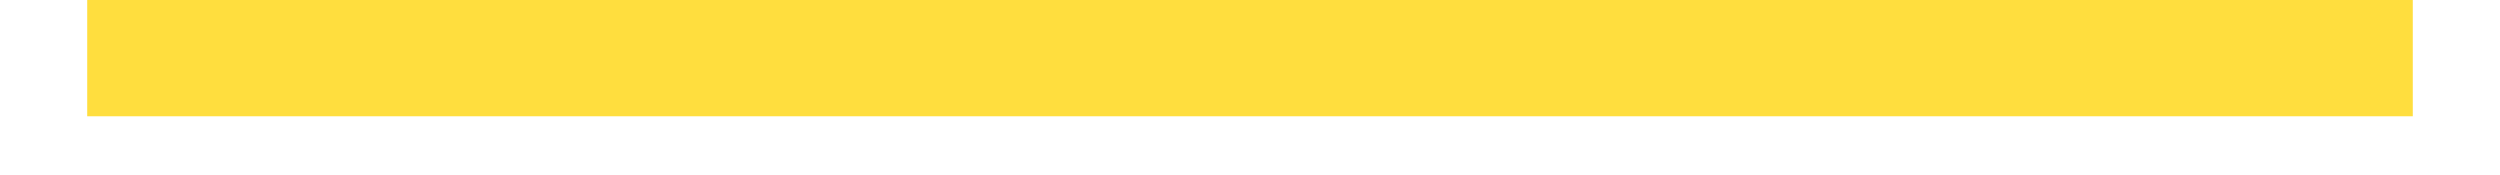
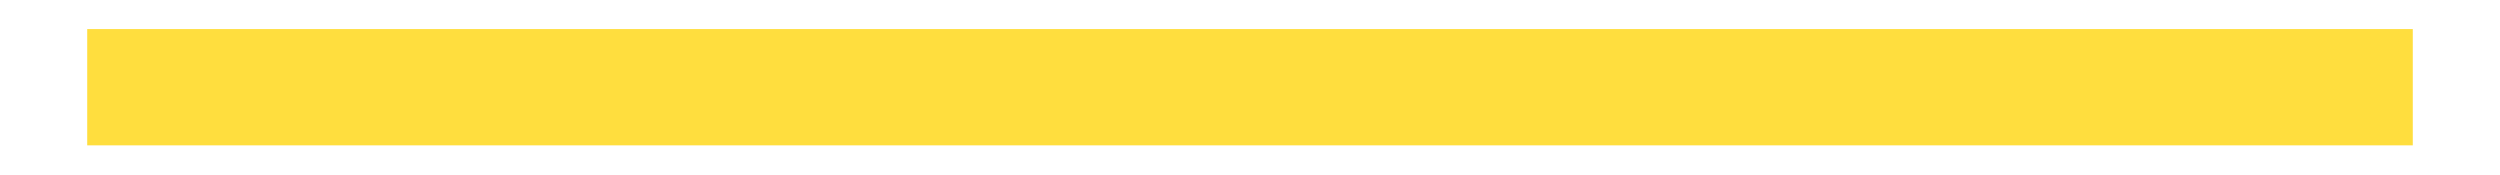
- <svg xmlns="http://www.w3.org/2000/svg" version="1.1" width="43px" height="3px" viewBox="-0.5 -0.5 43 3" content="&lt;mxfile host=&quot;www.draw.io&quot; modified=&quot;2019-12-03T11:43:48.813Z&quot; agent=&quot;Mozilla/5.0 (X11; Ubuntu; Linux x86_64; rv:66.0) Gecko/20100101 Firefox/66.0&quot; version=&quot;12.3.4&quot; etag=&quot;7nkwwrC2UfXUzGAvAQvz&quot; type=&quot;google&quot; pages=&quot;1&quot;&gt;&lt;diagram id=&quot;p7FA4vvusoxYy_fdQEKS&quot;&gt;jZNNT8QgEIZ/Ta+mBXdXj1pXvZiY7MEzKbMtkXYaOvvlr5cuUIqN0VPhYead4WWa8bI9vxjRN28oQWcsl+eMP2WMFcWG289ILo6sN2sHaqOkD4pgp77Aw9zTg5IwJIGEqEn1Kayw66CihAlj8JSG7VGnVXtRwwLsKqGX9ENJajxd53k8eAVVN6E0CyetCNEeDI2QeJohvs14aRDJrdpzCXp0Lxjj8p5/OZ06M9DRfxKYSzgKffCX833RJdwWOvkwmmZ3HXYWPjbUarsr7HIgg5+TC2wiJWo013y+30vgY5pTBrkwNzZbTBbY4QFsgczFhpyiyytvXDPzNzADWpA6pvLCP3Y9yU0V3lHZwiz3g7m59Tp+LBm/v1mlIgMeTAU+b27rT6m7P6VImBpoIWUXs6tHdH23sI3z4cLjb8a33w==&lt;/diagram&gt;&lt;/mxfile&gt;">
+ <svg xmlns="http://www.w3.org/2000/svg" version="1.1" width="43px" height="3px" viewBox="-0.5 -1 43 3" content="&lt;mxfile host=&quot;www.draw.io&quot; modified=&quot;2019-12-03T11:43:48.813Z&quot; agent=&quot;Mozilla/5.0 (X11; Ubuntu; Linux x86_64; rv:66.0) Gecko/20100101 Firefox/66.0&quot; version=&quot;12.3.4&quot; etag=&quot;7nkwwrC2UfXUzGAvAQvz&quot; type=&quot;google&quot; pages=&quot;1&quot;&gt;&lt;diagram id=&quot;p7FA4vvusoxYy_fdQEKS&quot;&gt;jZNNT8QgEIZ/Ta+mBXdXj1pXvZiY7MEzKbMtkXYaOvvlr5cuUIqN0VPhYead4WWa8bI9vxjRN28oQWcsl+eMP2WMFcWG289ILo6sN2sHaqOkD4pgp77Aw9zTg5IwJIGEqEn1Kayw66CihAlj8JSG7VGnVXtRwwLsKqGX9ENJajxd53k8eAVVN6E0CyetCNEeDI2QeJohvs14aRDJrdpzCXp0Lxjj8p5/OZ06M9DRfxKYSzgKffCX833RJdwWOvkwmmZ3HXYWPjbUarsr7HIgg5+TC2wiJWo013y+30vgY5pTBrkwNzZbTBbY4QFsgczFhpyiyytvXDPzNzADWpA6pvLCP3Y9yU0V3lHZwiz3g7m59Tp+LBm/v1mlIgMeTAU+b27rT6m7P6VImBpoIWUXs6tHdH23sI3z4cLjb8a33w==&lt;/diagram&gt;&lt;/mxfile&gt;" style="zoom: 1;">
  <defs />
  <g>
    <path d="M 1 0.5 L 41 0.5" fill="none" stroke="#ffde3e" stroke-width="2" stroke-miterlimit="10" pointer-events="stroke" />
  </g>
</svg>
